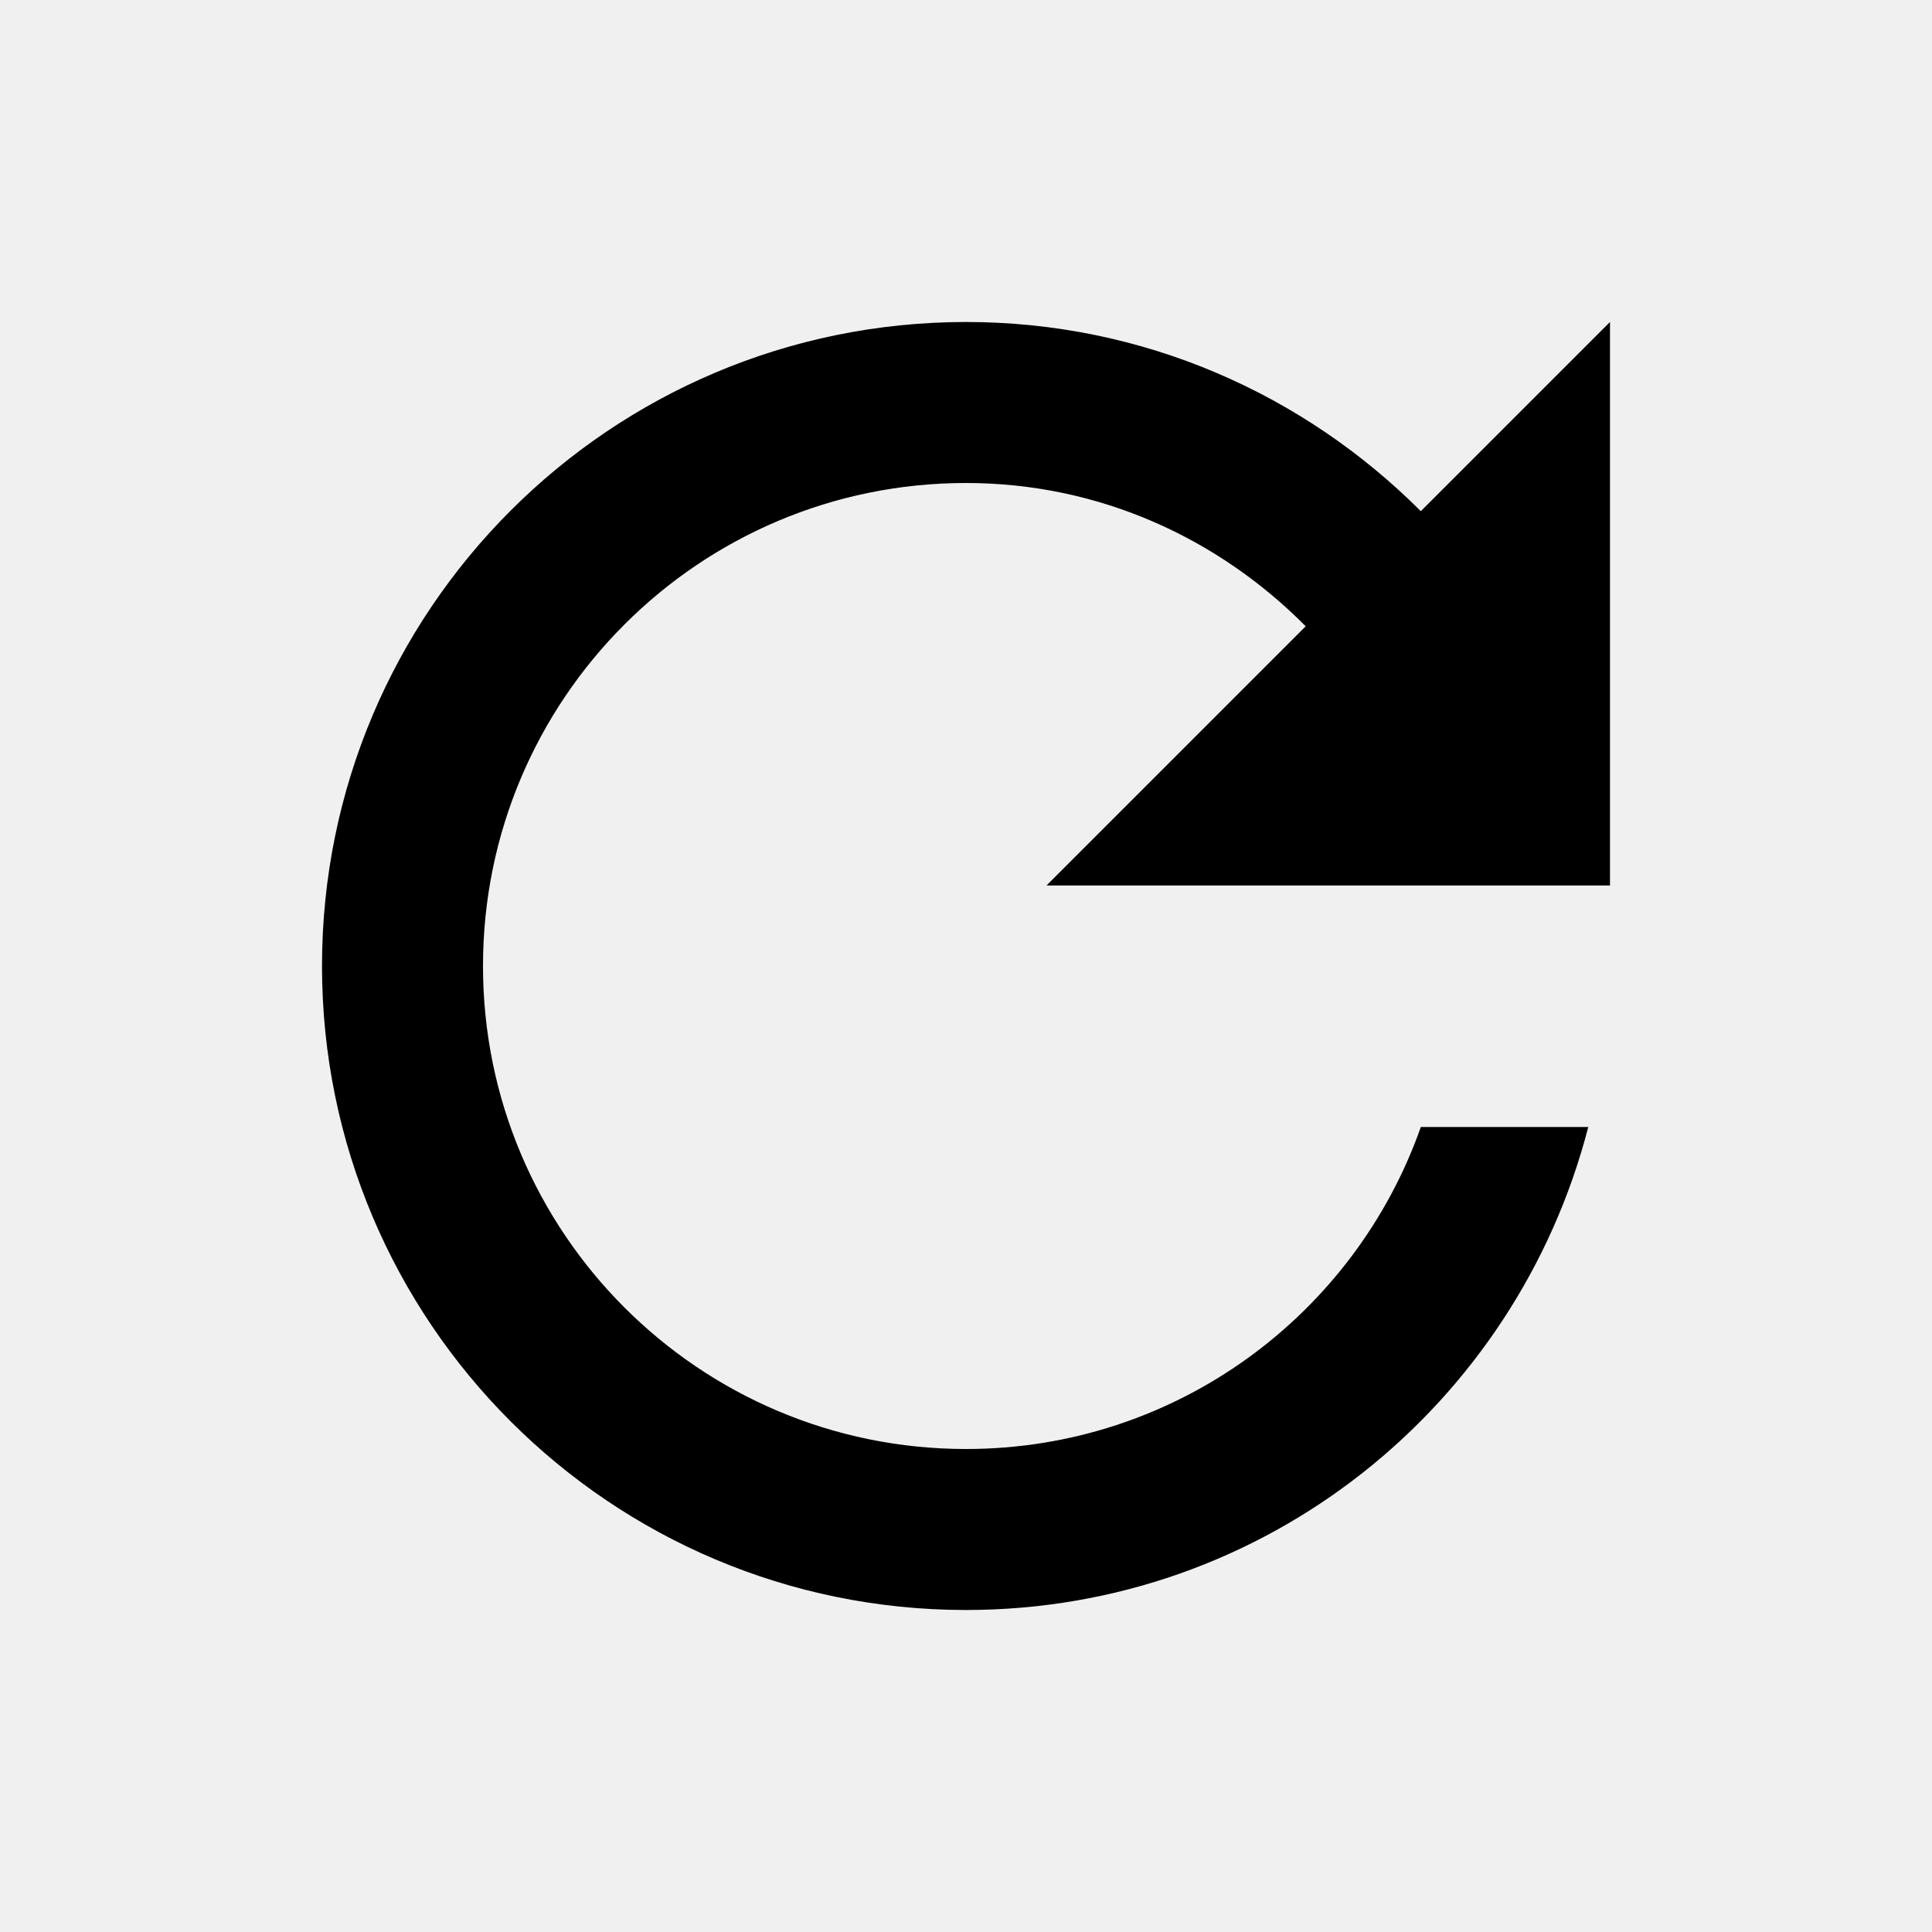
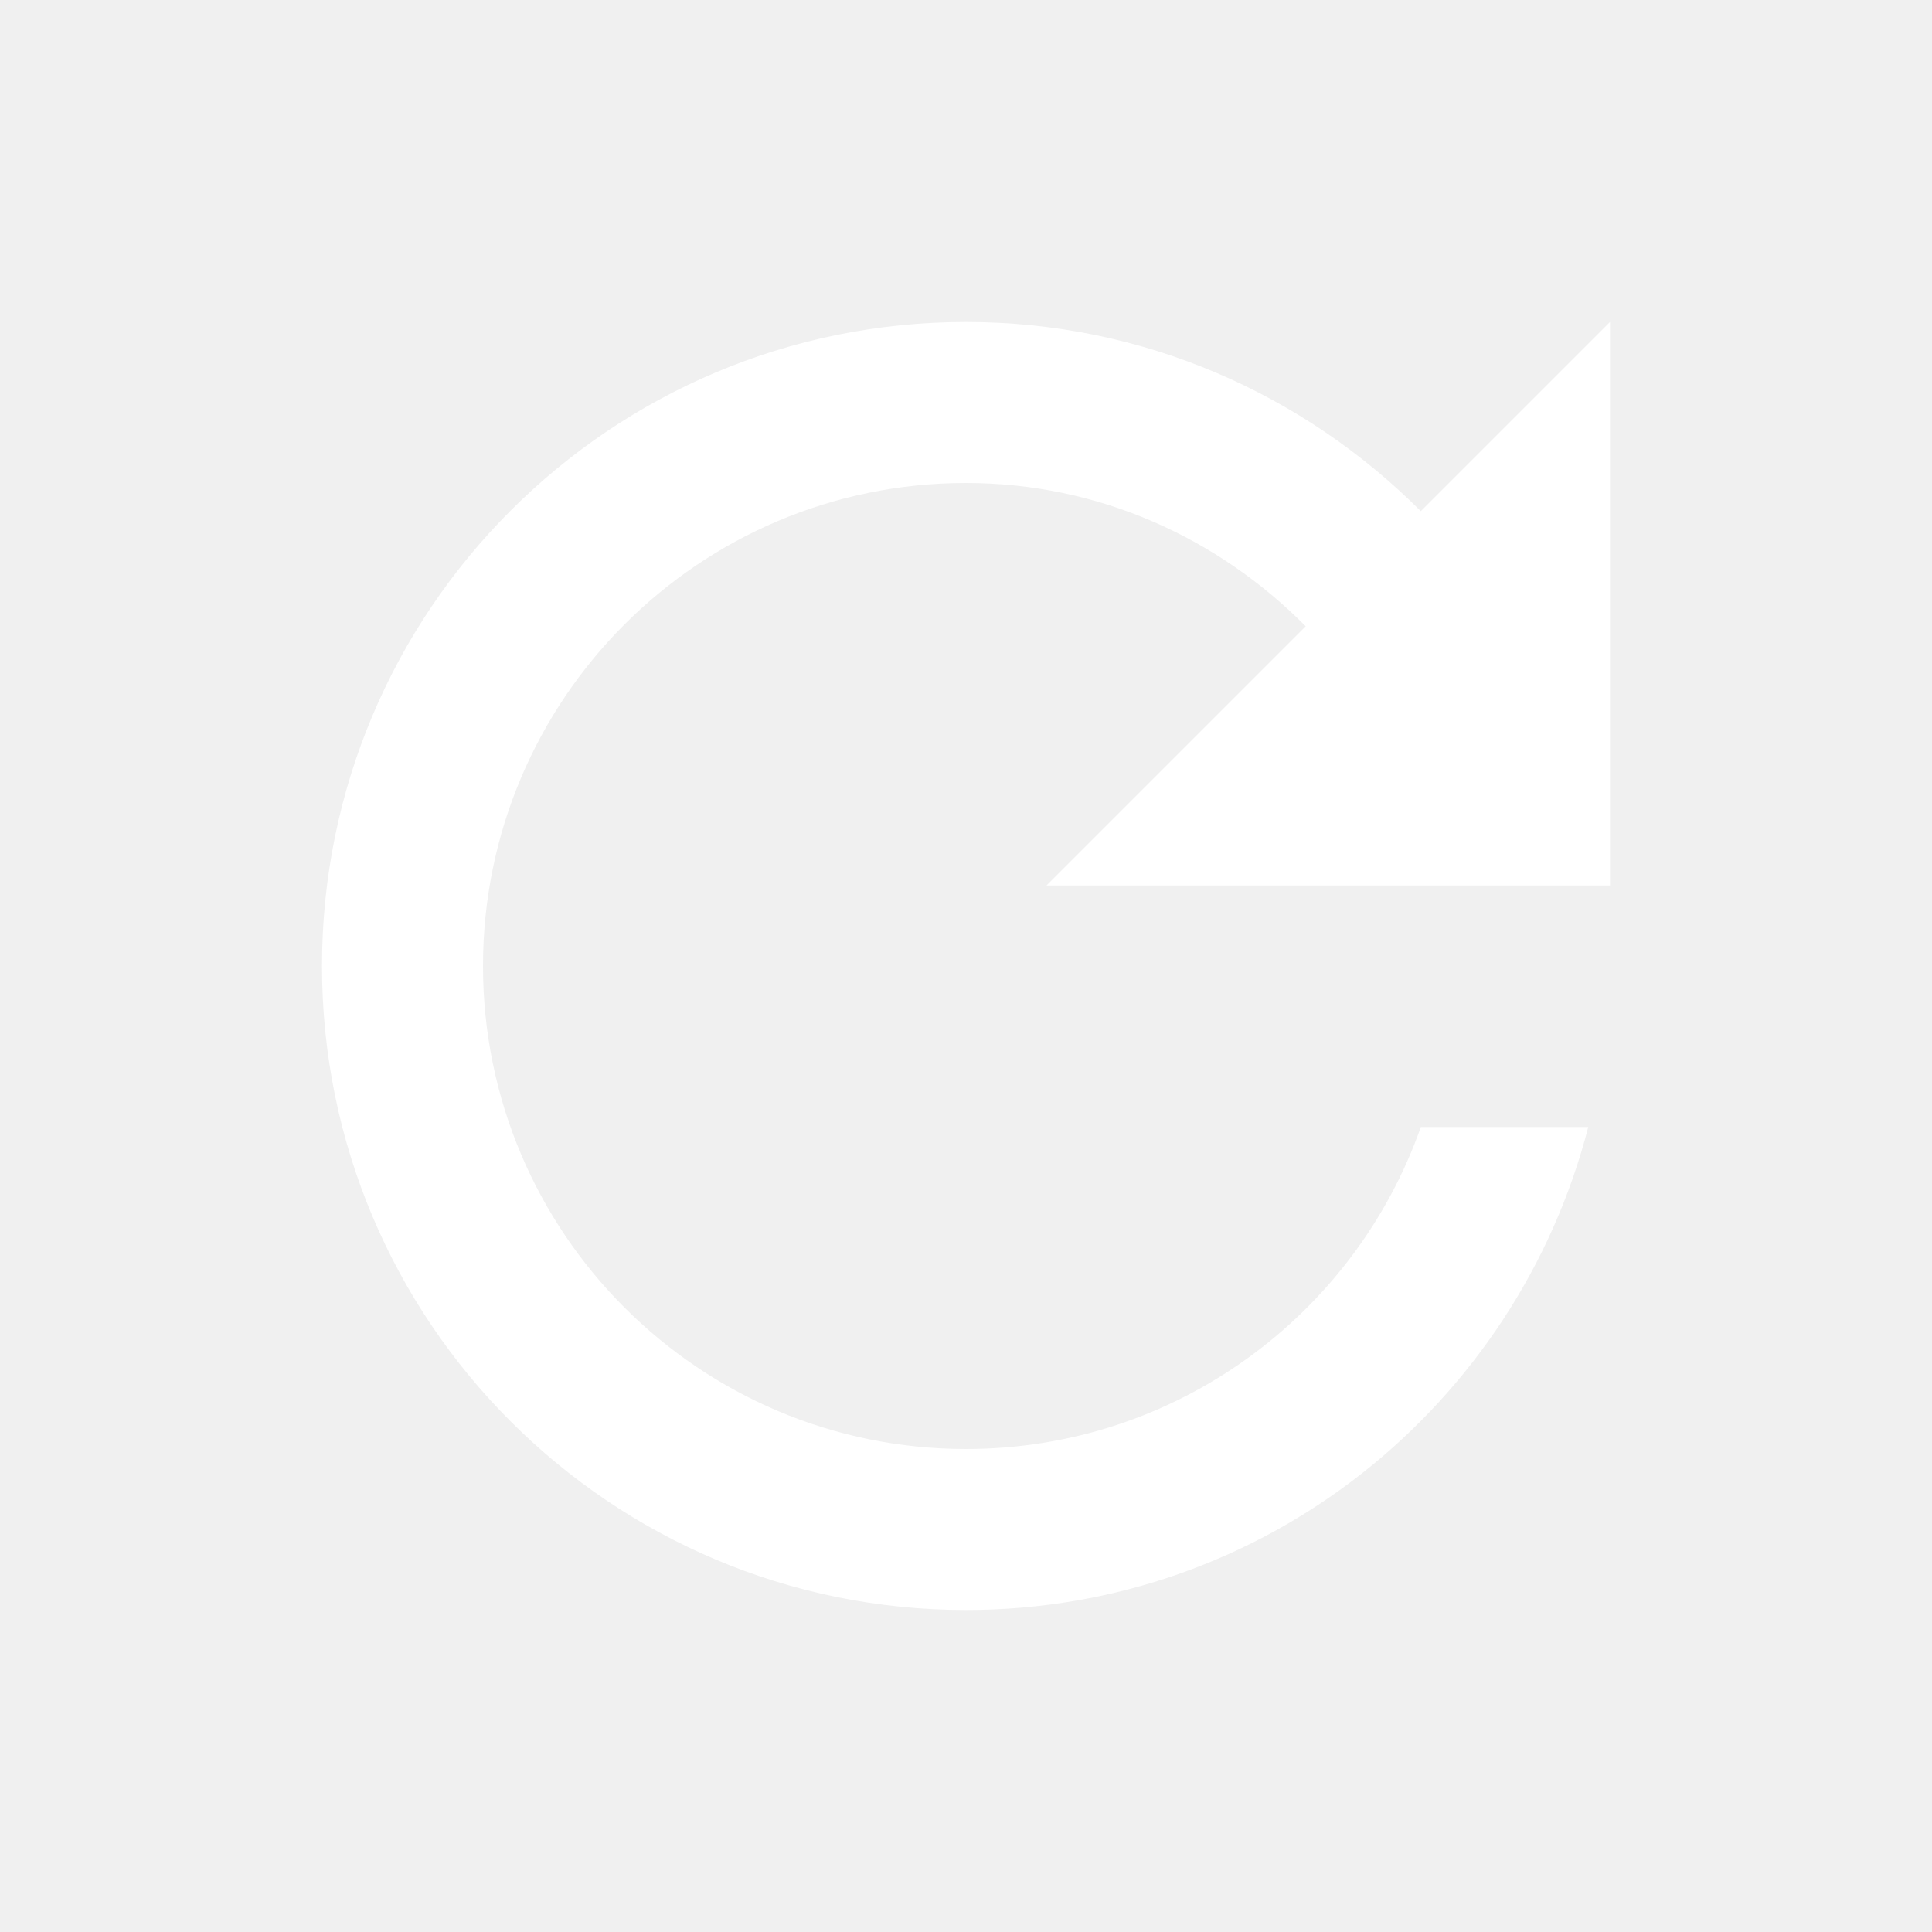
- <svg xmlns="http://www.w3.org/2000/svg" version="1.1" width="24" height="24" viewBox="0 0 24 24">
-   <path d="M17.65,6.35C16.2,4.9 14.21,4 12,4A8,8 0 0,0 4,12A8,8 0 0,0 12,20C15.73,20 18.84,17.45 19.73,14H17.65C16.83,16.33 14.61,18 12,18A6,6 0 0,1 6,12A6,6 0 0,1 12,6C13.66,6 15.14,6.69 16.22,7.78L13,11H20V4L17.65,6.35Z" />
+ <svg xmlns="http://www.w3.org/2000/svg" version="1.1" width="24" height="24" viewBox="0 0 24 24" id="svg1">
+   <defs id="defs1" />
+   <path d="M17.65,6.35C16.2,4.9 14.21,4 12,4A8,8 0 0,0 4,12A8,8 0 0,0 12,20C15.73,20 18.84,17.45 19.73,14H17.65C16.83,16.33 14.61,18 12,18A6,6 0 0,1 6,12A6,6 0 0,1 12,6C13.66,6 15.14,6.69 16.22,7.78L13,11H20V4L17.65,6.35Z" id="path1" style="fill:#ffffff" />
</svg>
